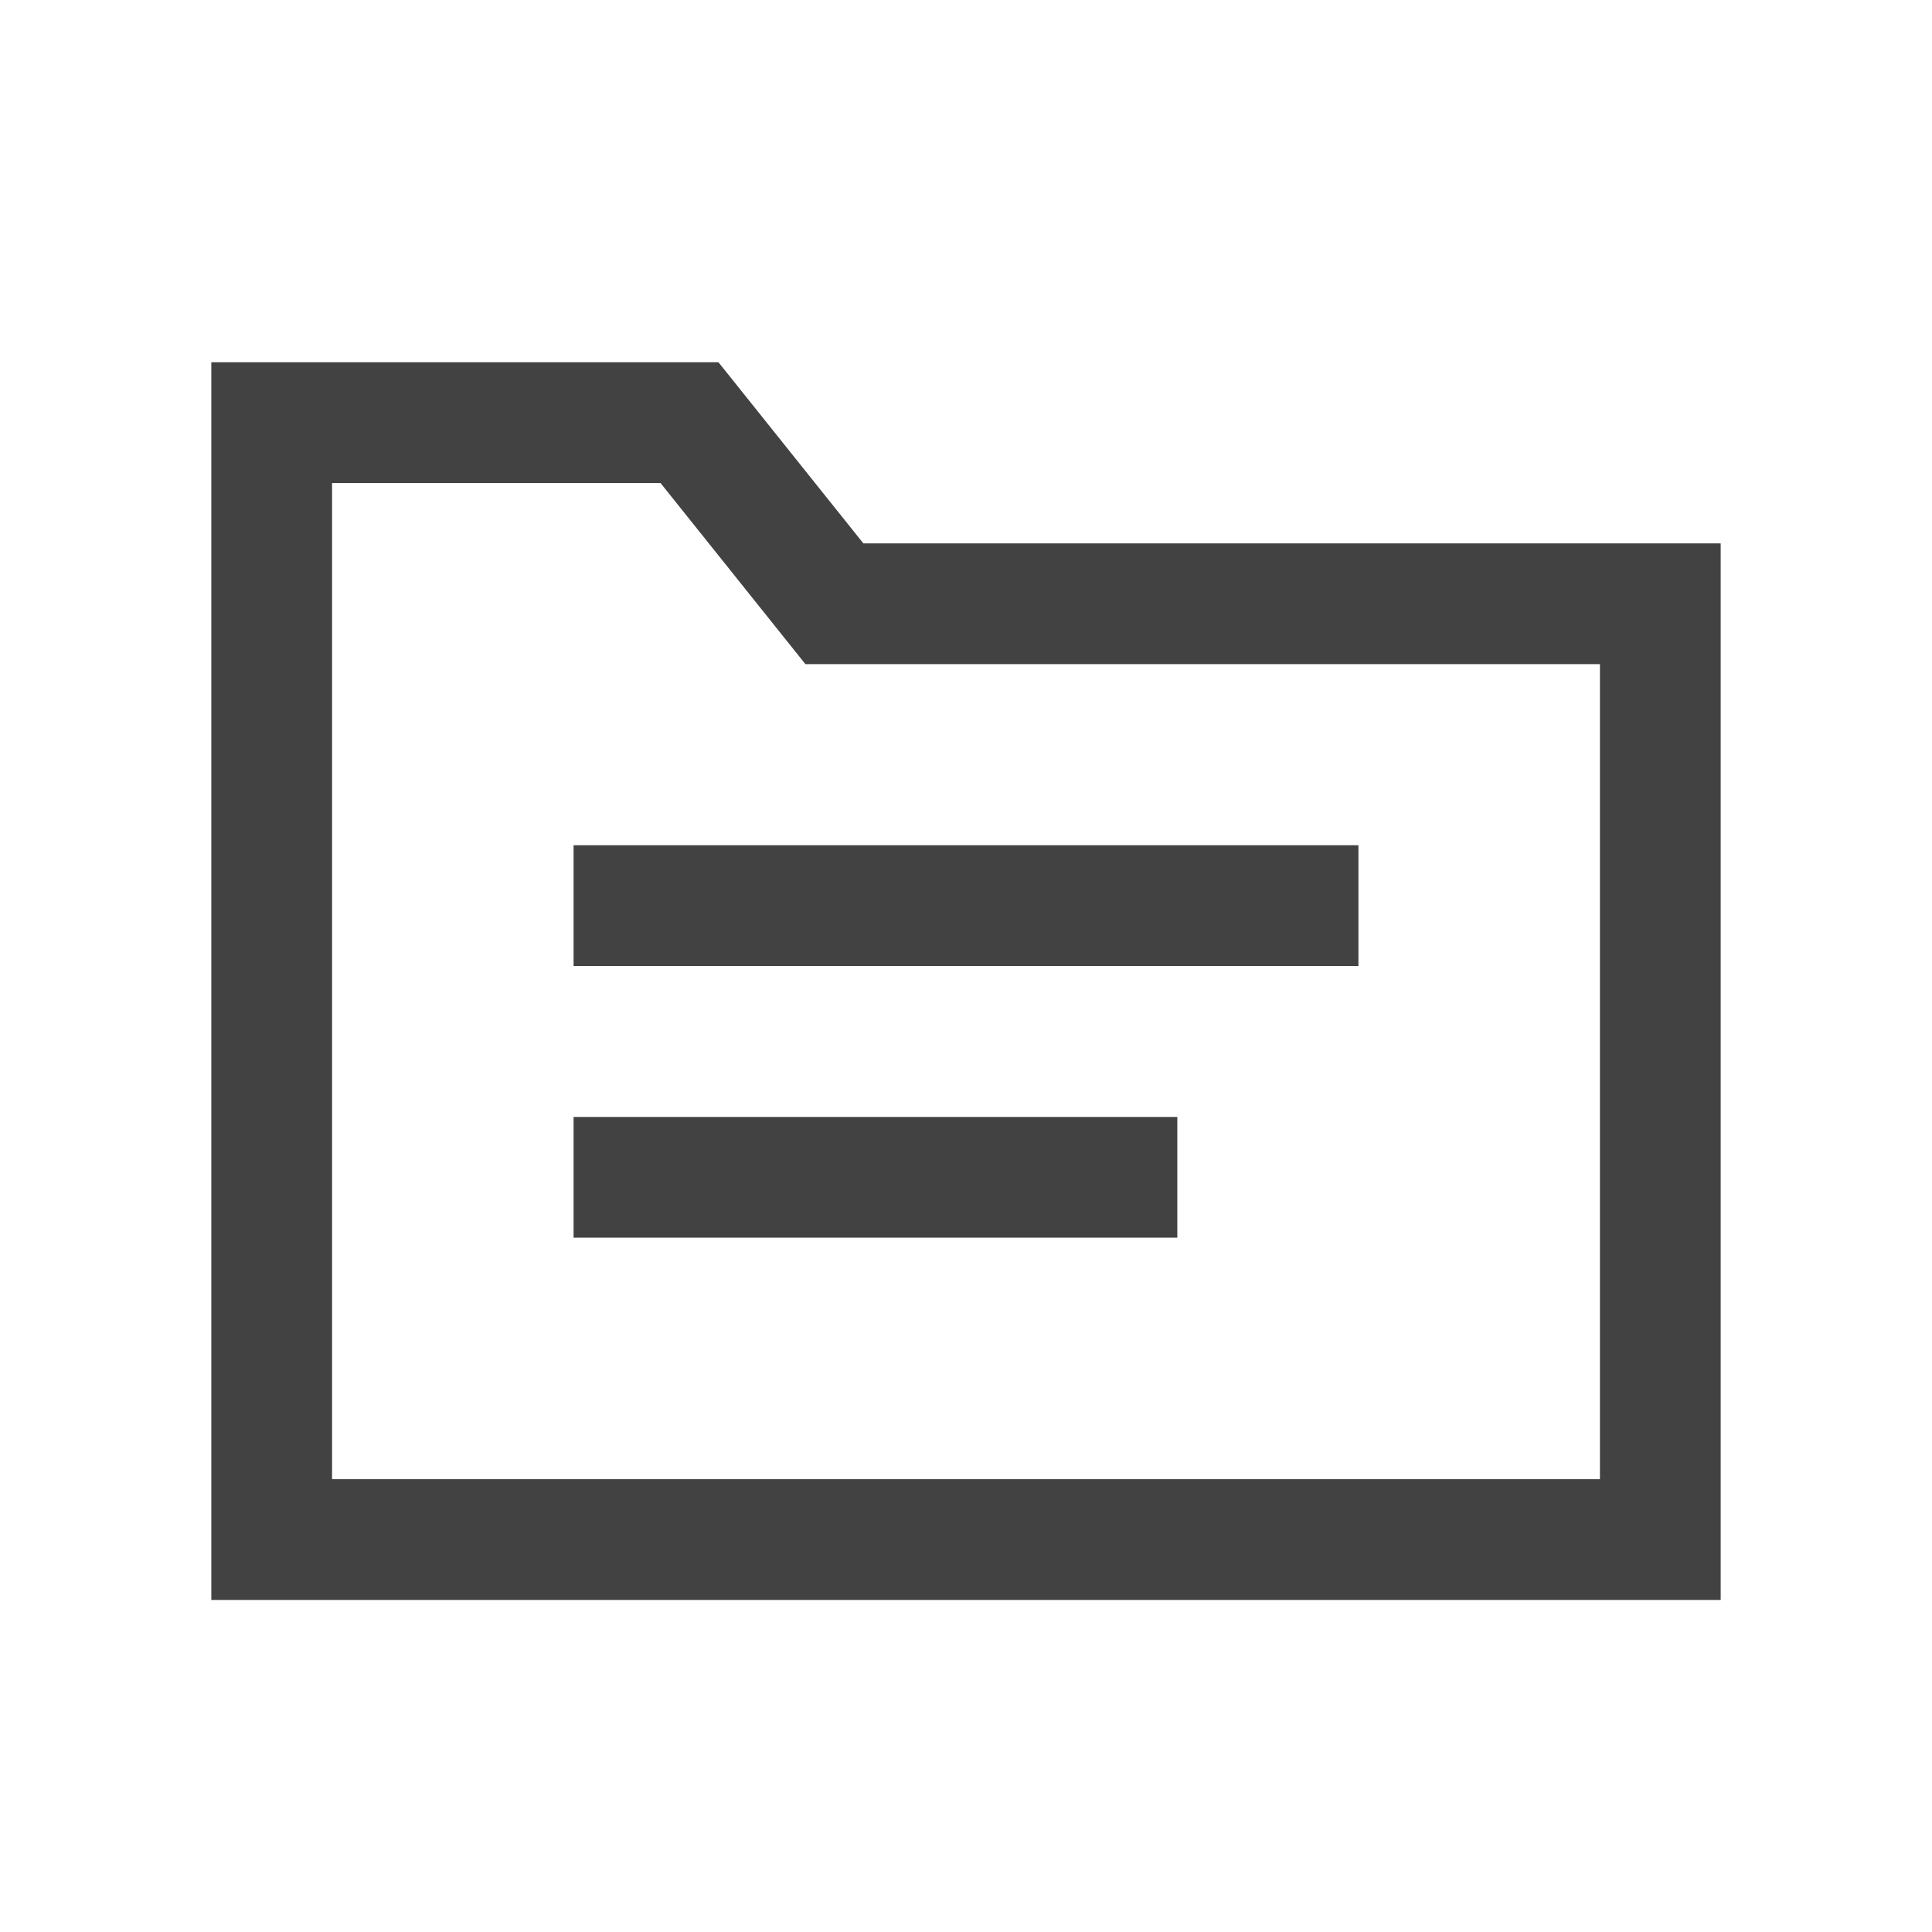
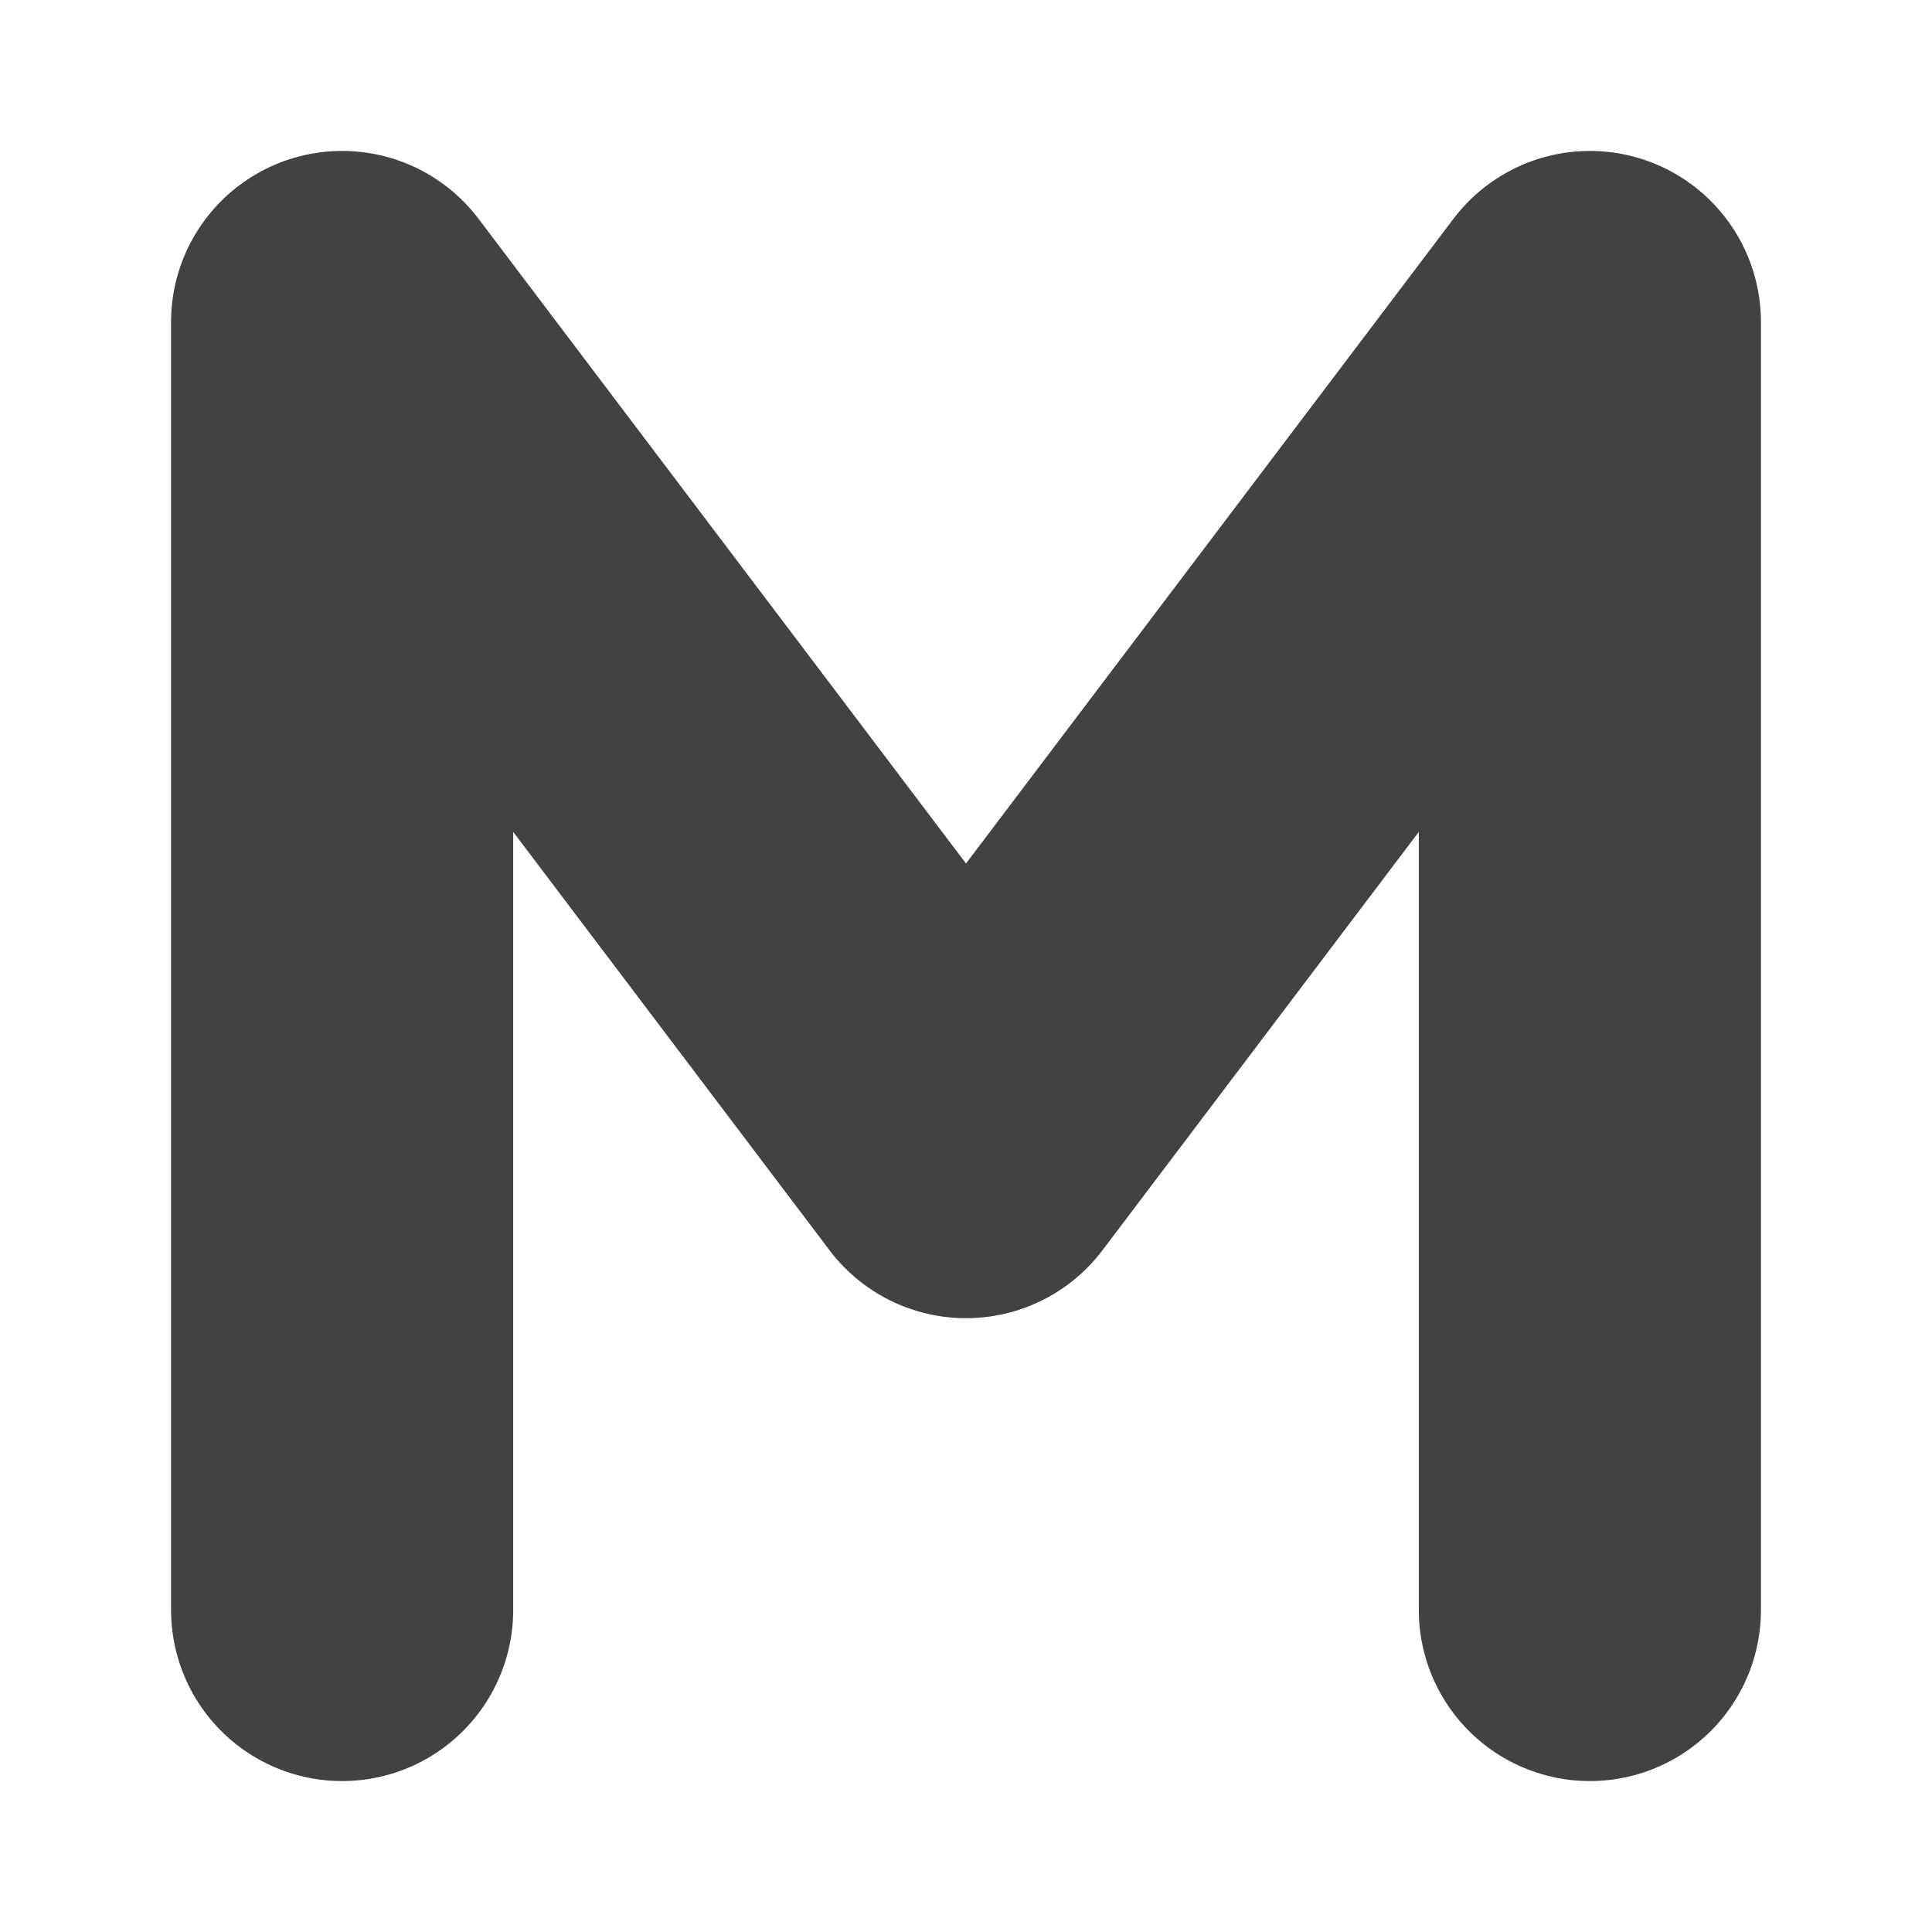
- <svg xmlns="http://www.w3.org/2000/svg" width="16" height="16" viewBox="0 0 16 16">
-   <path fill="#424242" d="M1.75 3h4.2l1.2 1.5h7.1v8.75H1.75V3Zm1 1v8.25h10.5V5.5H6.67L5.47 4H2.75Zm2 3h6.5v1h-6.5V7Zm0 2.25h5v1h-5v-1Z" />
+ <svg xmlns="http://www.w3.org/2000/svg" width="16" height="16" viewBox="0 0 24 24">
+   <path d="M4.25 20V4L12 14.25L19.75 4V20" fill="none" stroke="#424242" stroke-width="4.25" stroke-linecap="round" stroke-linejoin="round" />
</svg>
